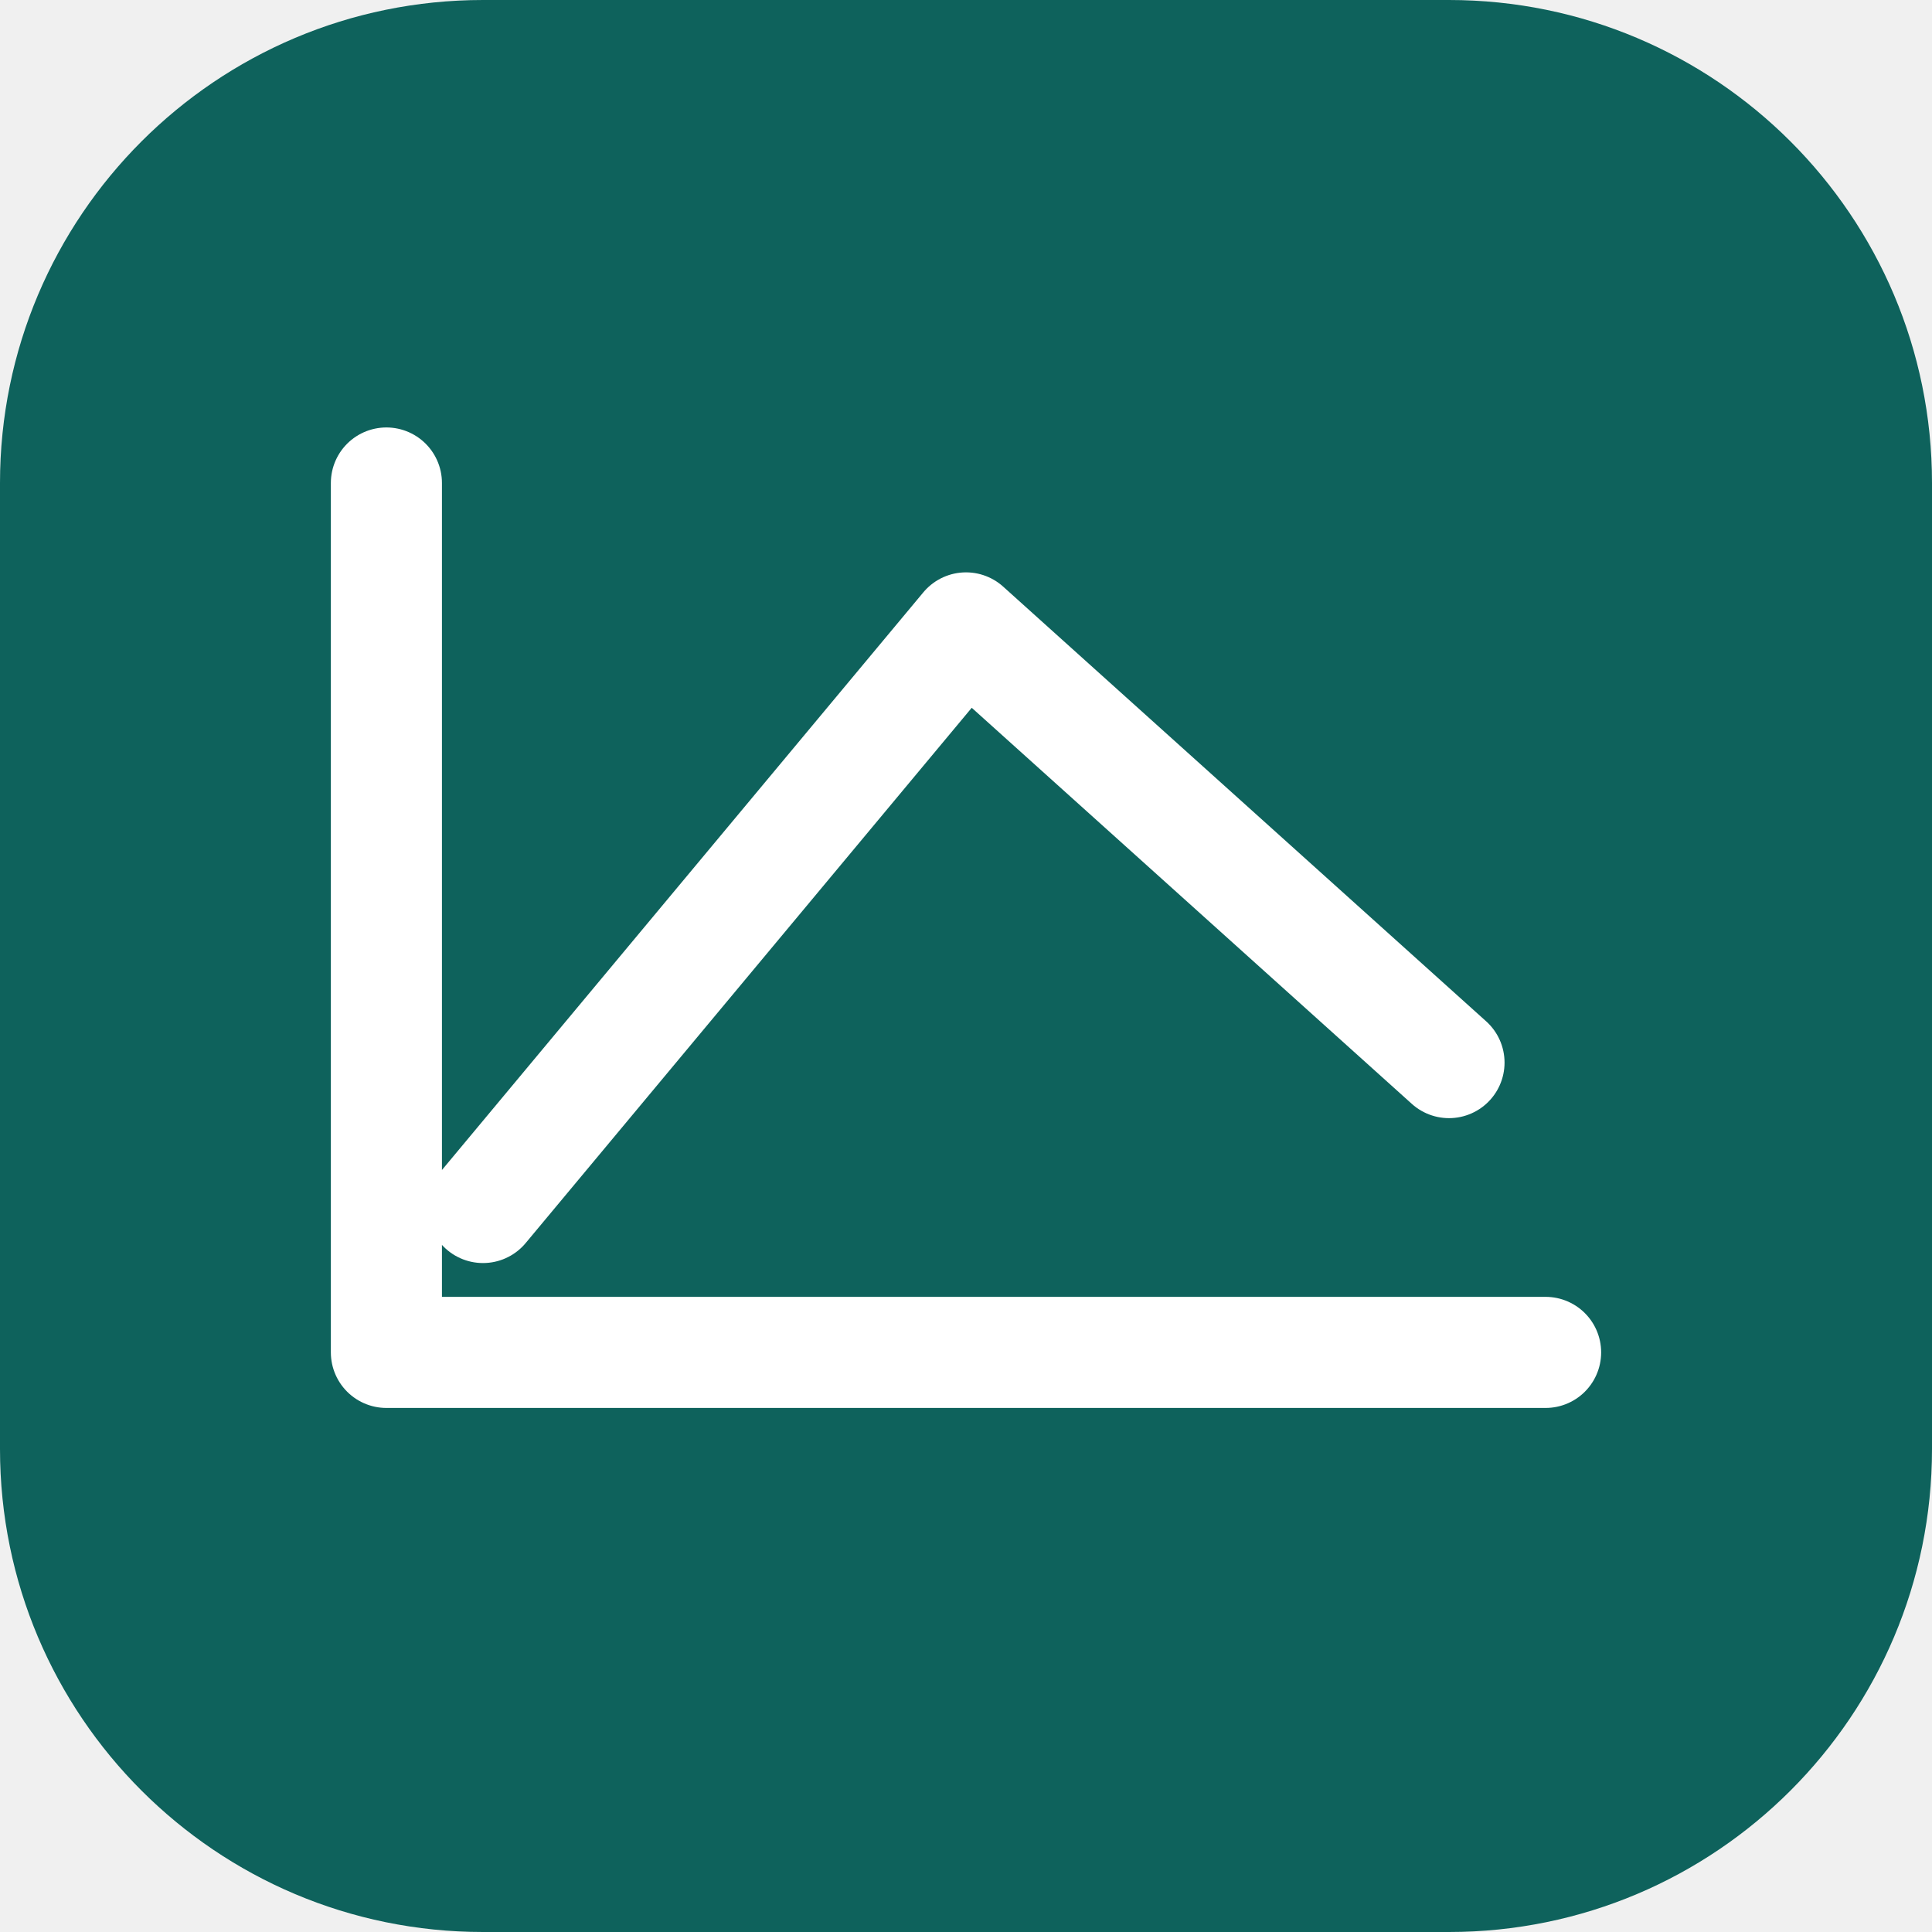
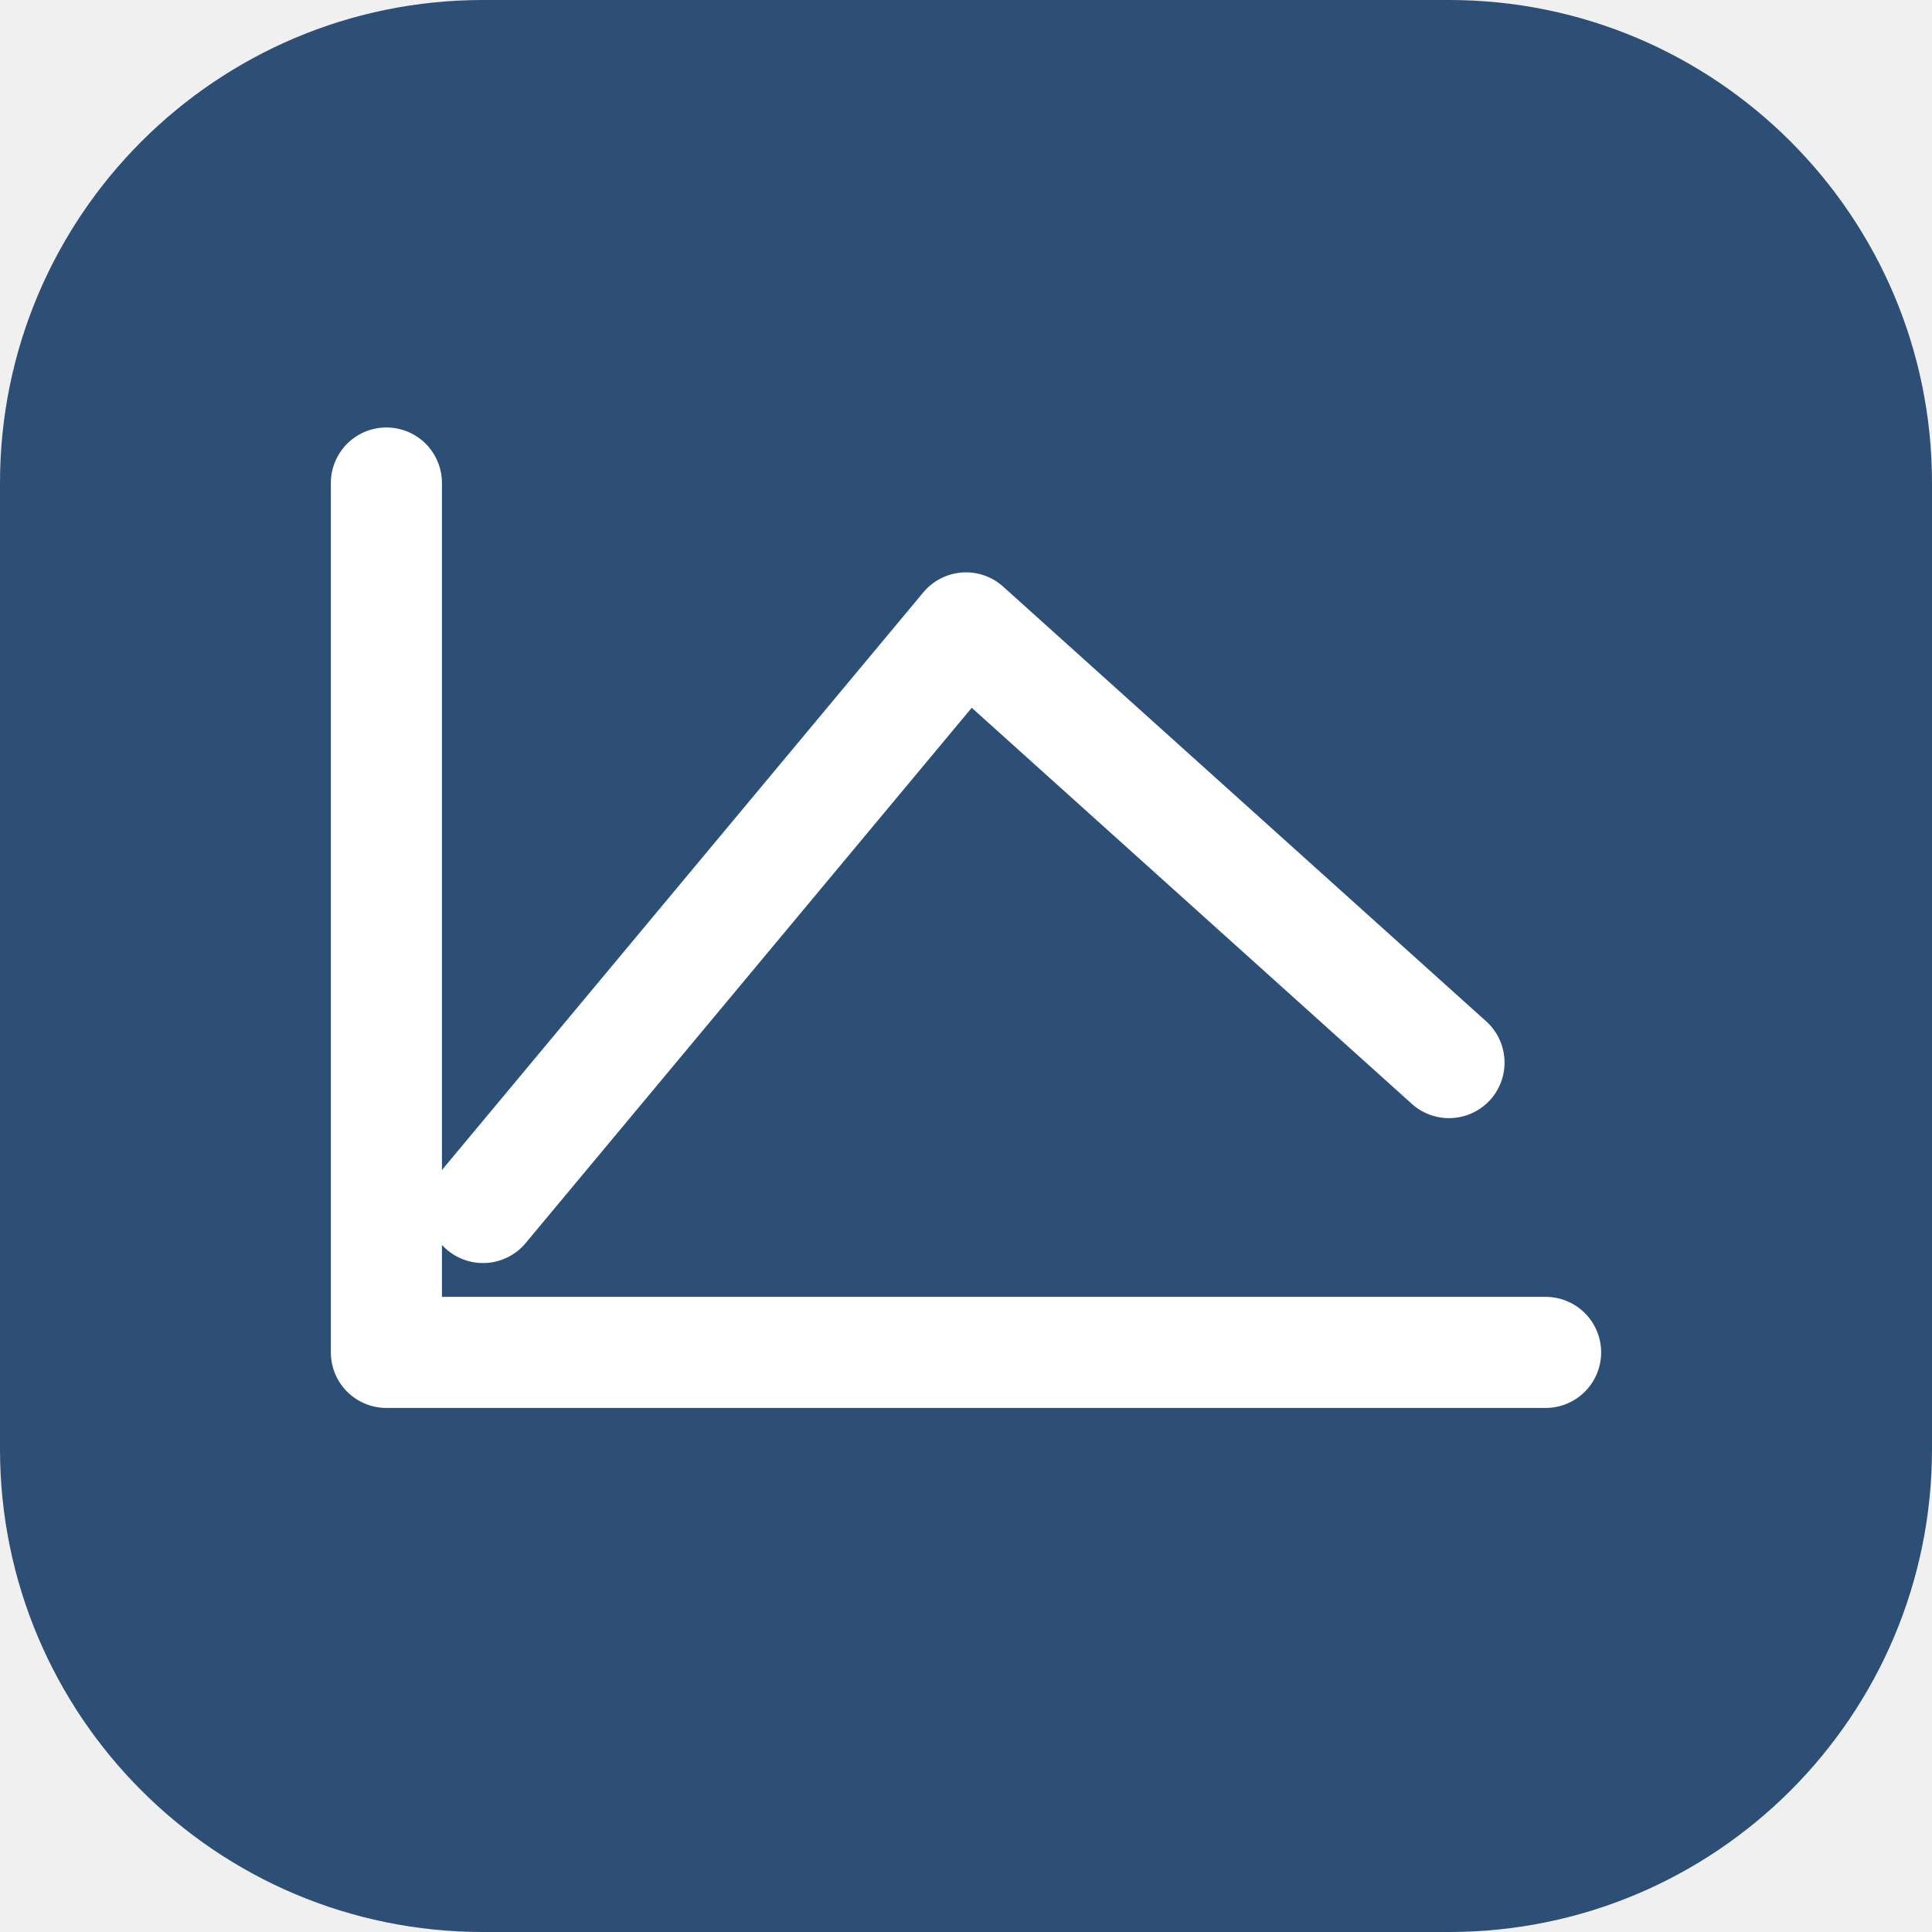
<svg xmlns="http://www.w3.org/2000/svg" viewBox="0 0 40 40">
-   <rect width="40" height="40" rx="10" fill="#0e625c" />
+   <rect width="40" height="40" rx="10" fill="#2d4f75" />
  <path d="M8 28V10M8 28H32M10 25L20 13L30 22" fill="none" stroke="white" stroke-width="2.3" stroke-linecap="round" stroke-linejoin="round" />
</svg>
